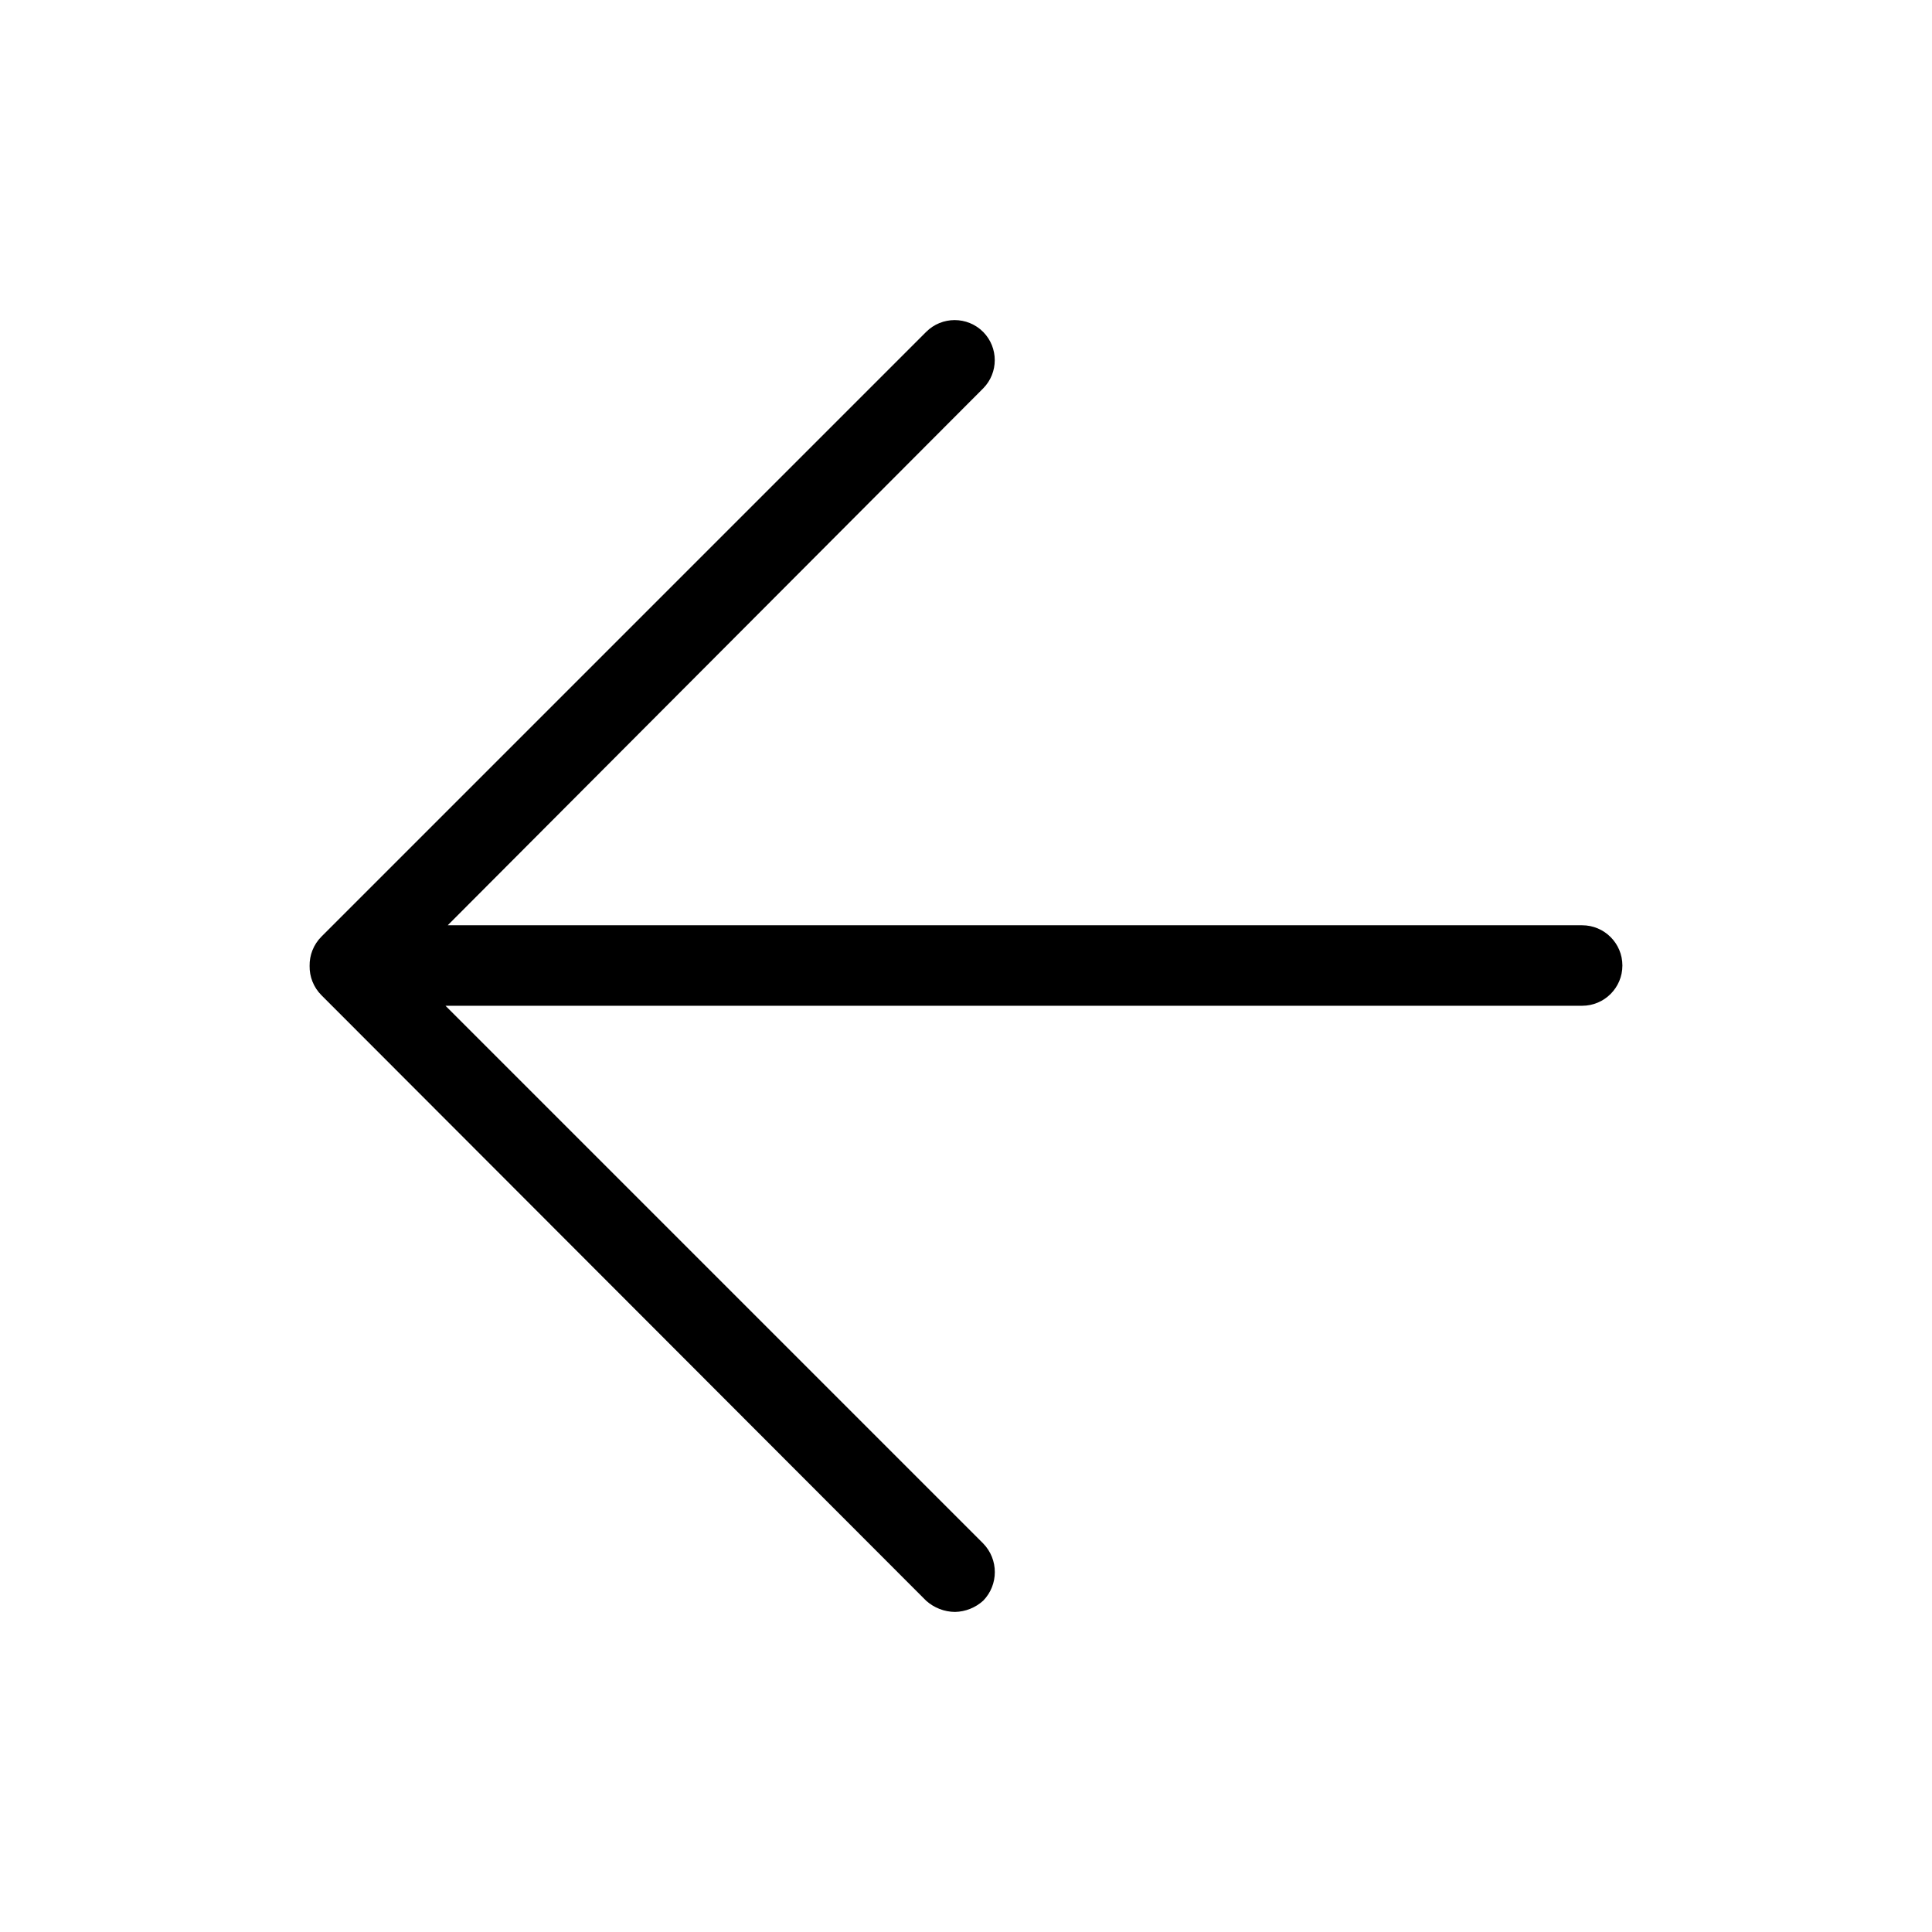
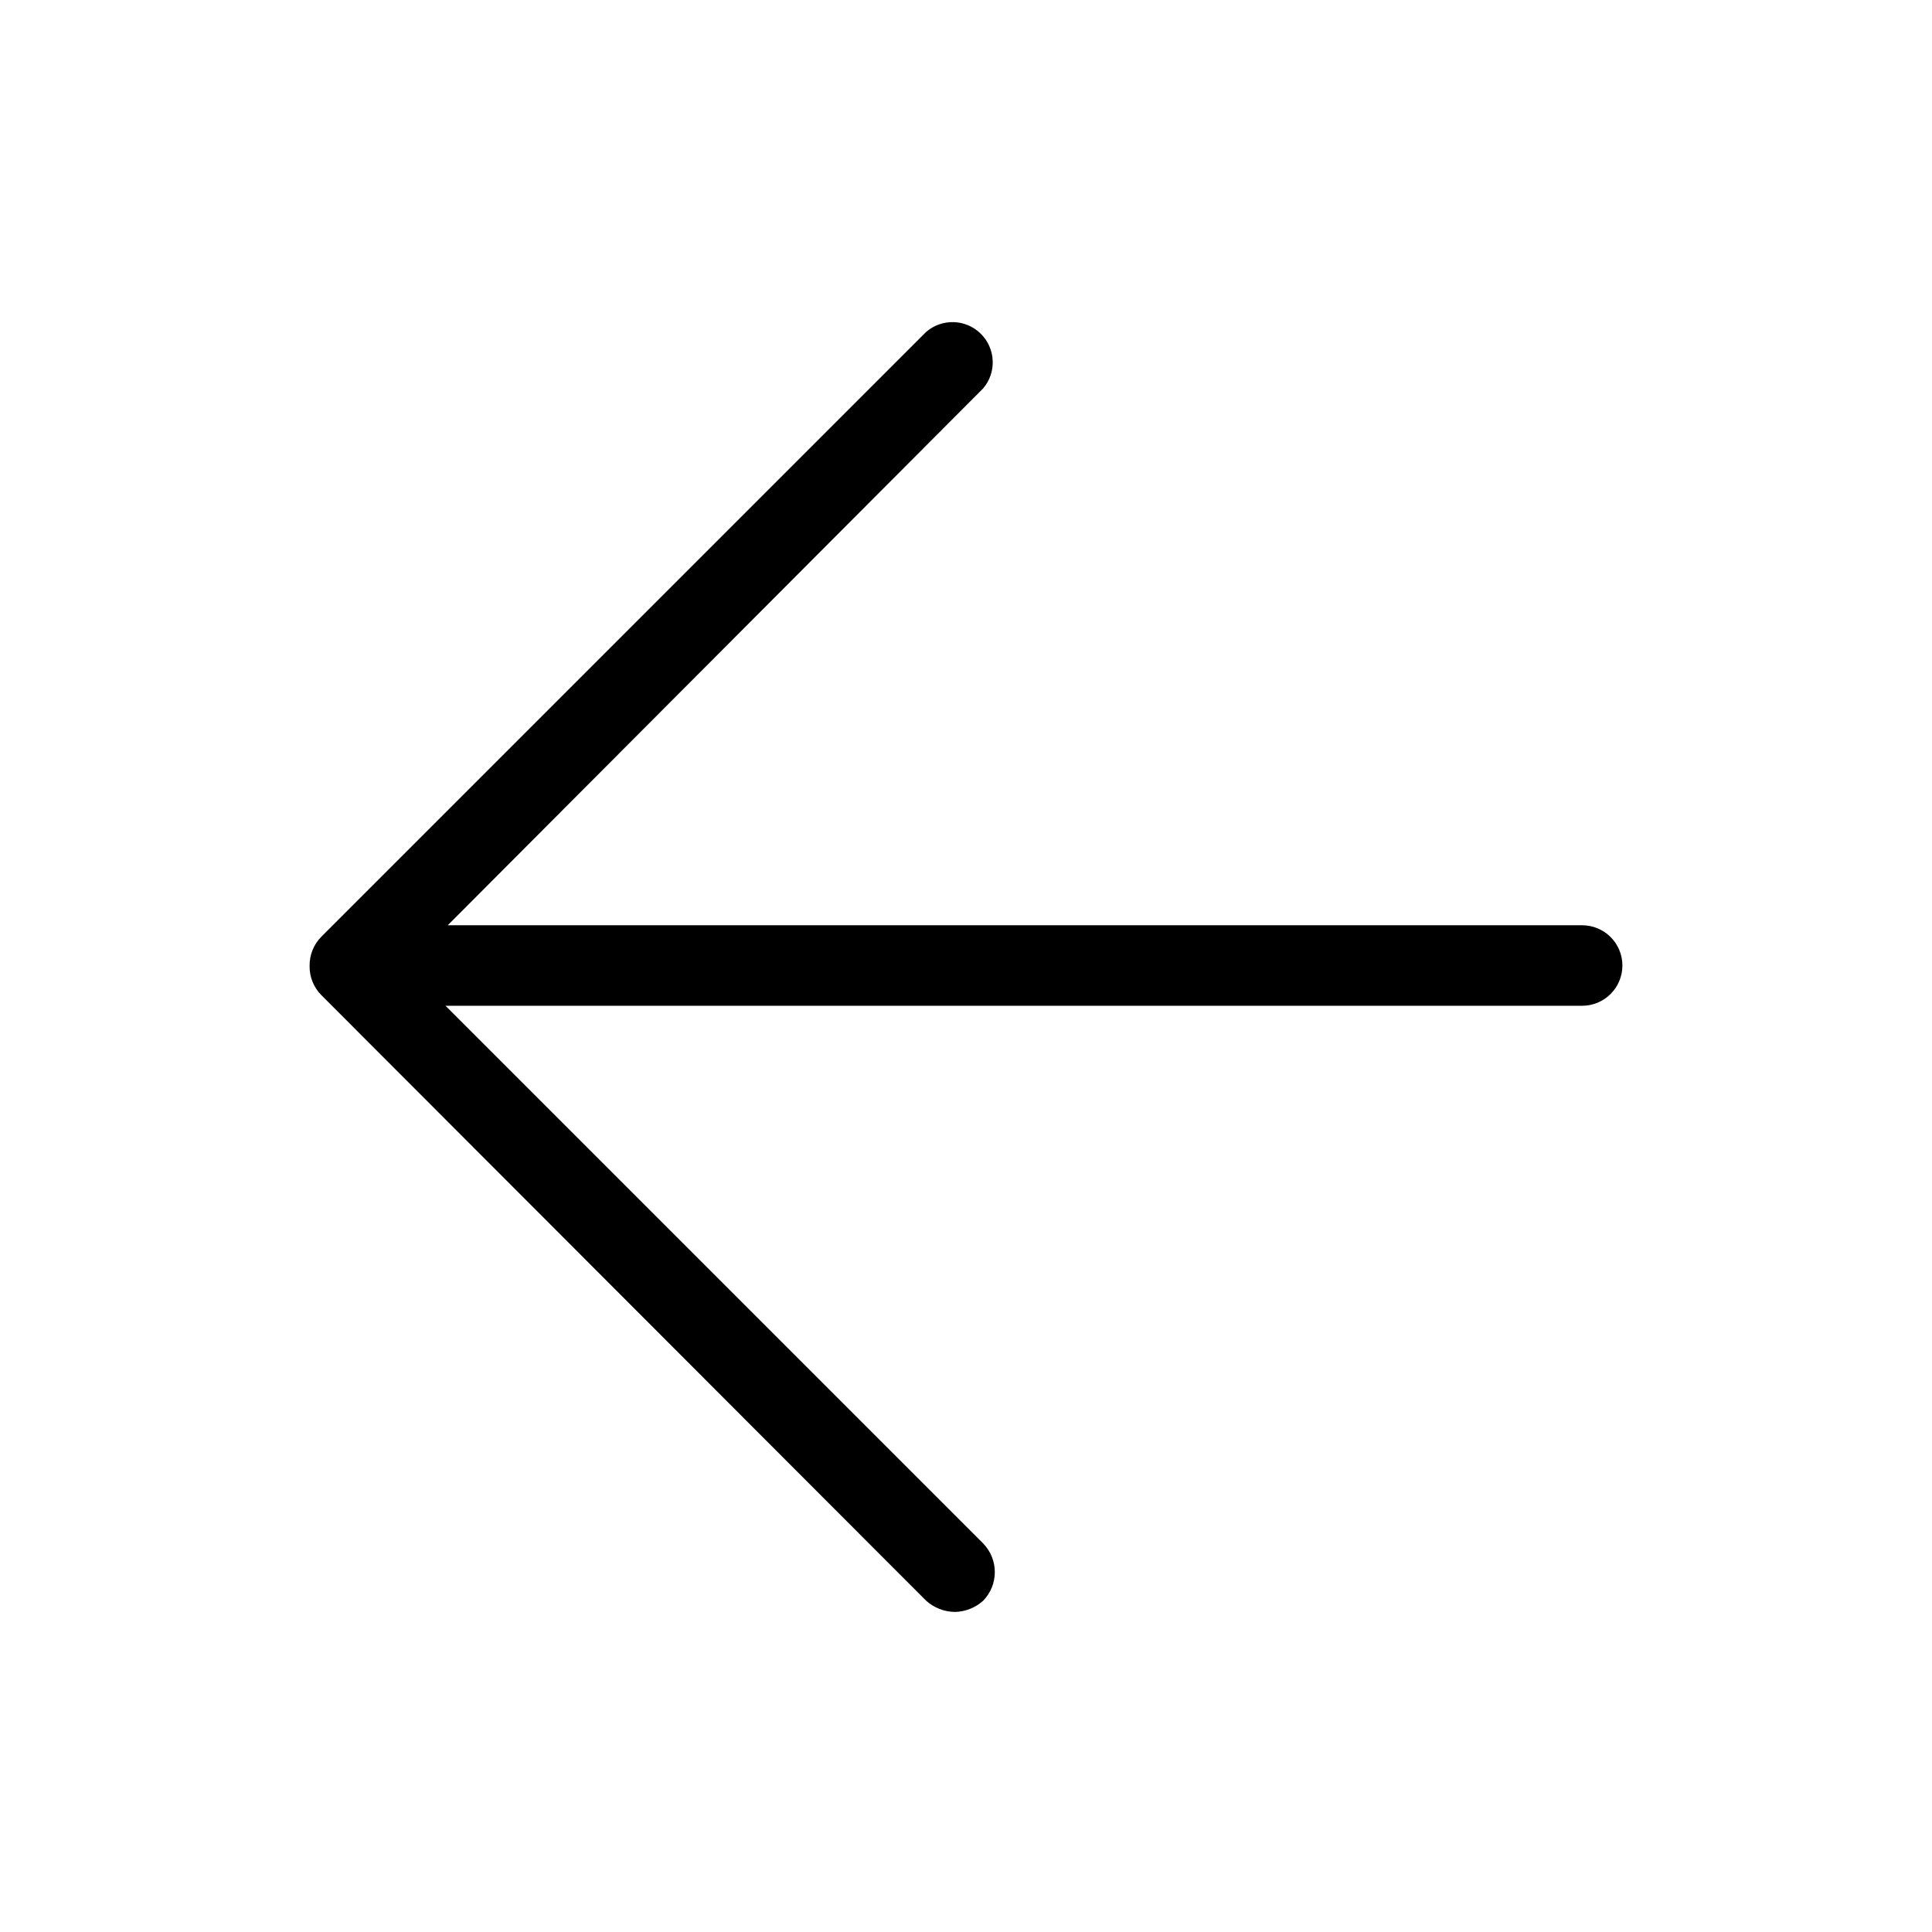
<svg xmlns="http://www.w3.org/2000/svg" viewBox="0 0 24 24">
-   <path d="M 19.654 12.494 C 19.65 12.494 9.07 12.494 5.534 12.494 L 12.214 19.174 C 12.406 19.372 12.406 19.686 12.214 19.884 C 12.118 19.971 11.994 20.021 11.864 20.024 C 11.731 20.023 11.603 19.973 11.504 19.884 L 3.994 12.364 C 3.893 12.263 3.844 12.131 3.846 11.999 C 3.844 11.867 3.893 11.735 3.994 11.634 L 11.504 4.124 C 11.7 3.927 12.018 3.927 12.214 4.124 C 12.405 4.318 12.405 4.63 12.214 4.824 L 5.562 11.494 L 19.654 11.494 C 19.93 11.494 20.154 11.718 20.154 11.994 C 20.154 12.27 19.93 12.494 19.654 12.494 Z" />
+   <path d="M19.654 12.494H5.534l6.68 6.68a.51.51 0 0 1 0 .71.54.54 0 0 1-.35.14.545.545 0 0 1-.36-.14l-7.51-7.52a.503.503 0 0 1-.148-.365.503.503 0 0 1 .148-.365l7.51-7.51a.5.5 0 0 1 .71.7l-6.652 6.67h14.092a.5.5 0 0 1 0 1z" />
</svg>
